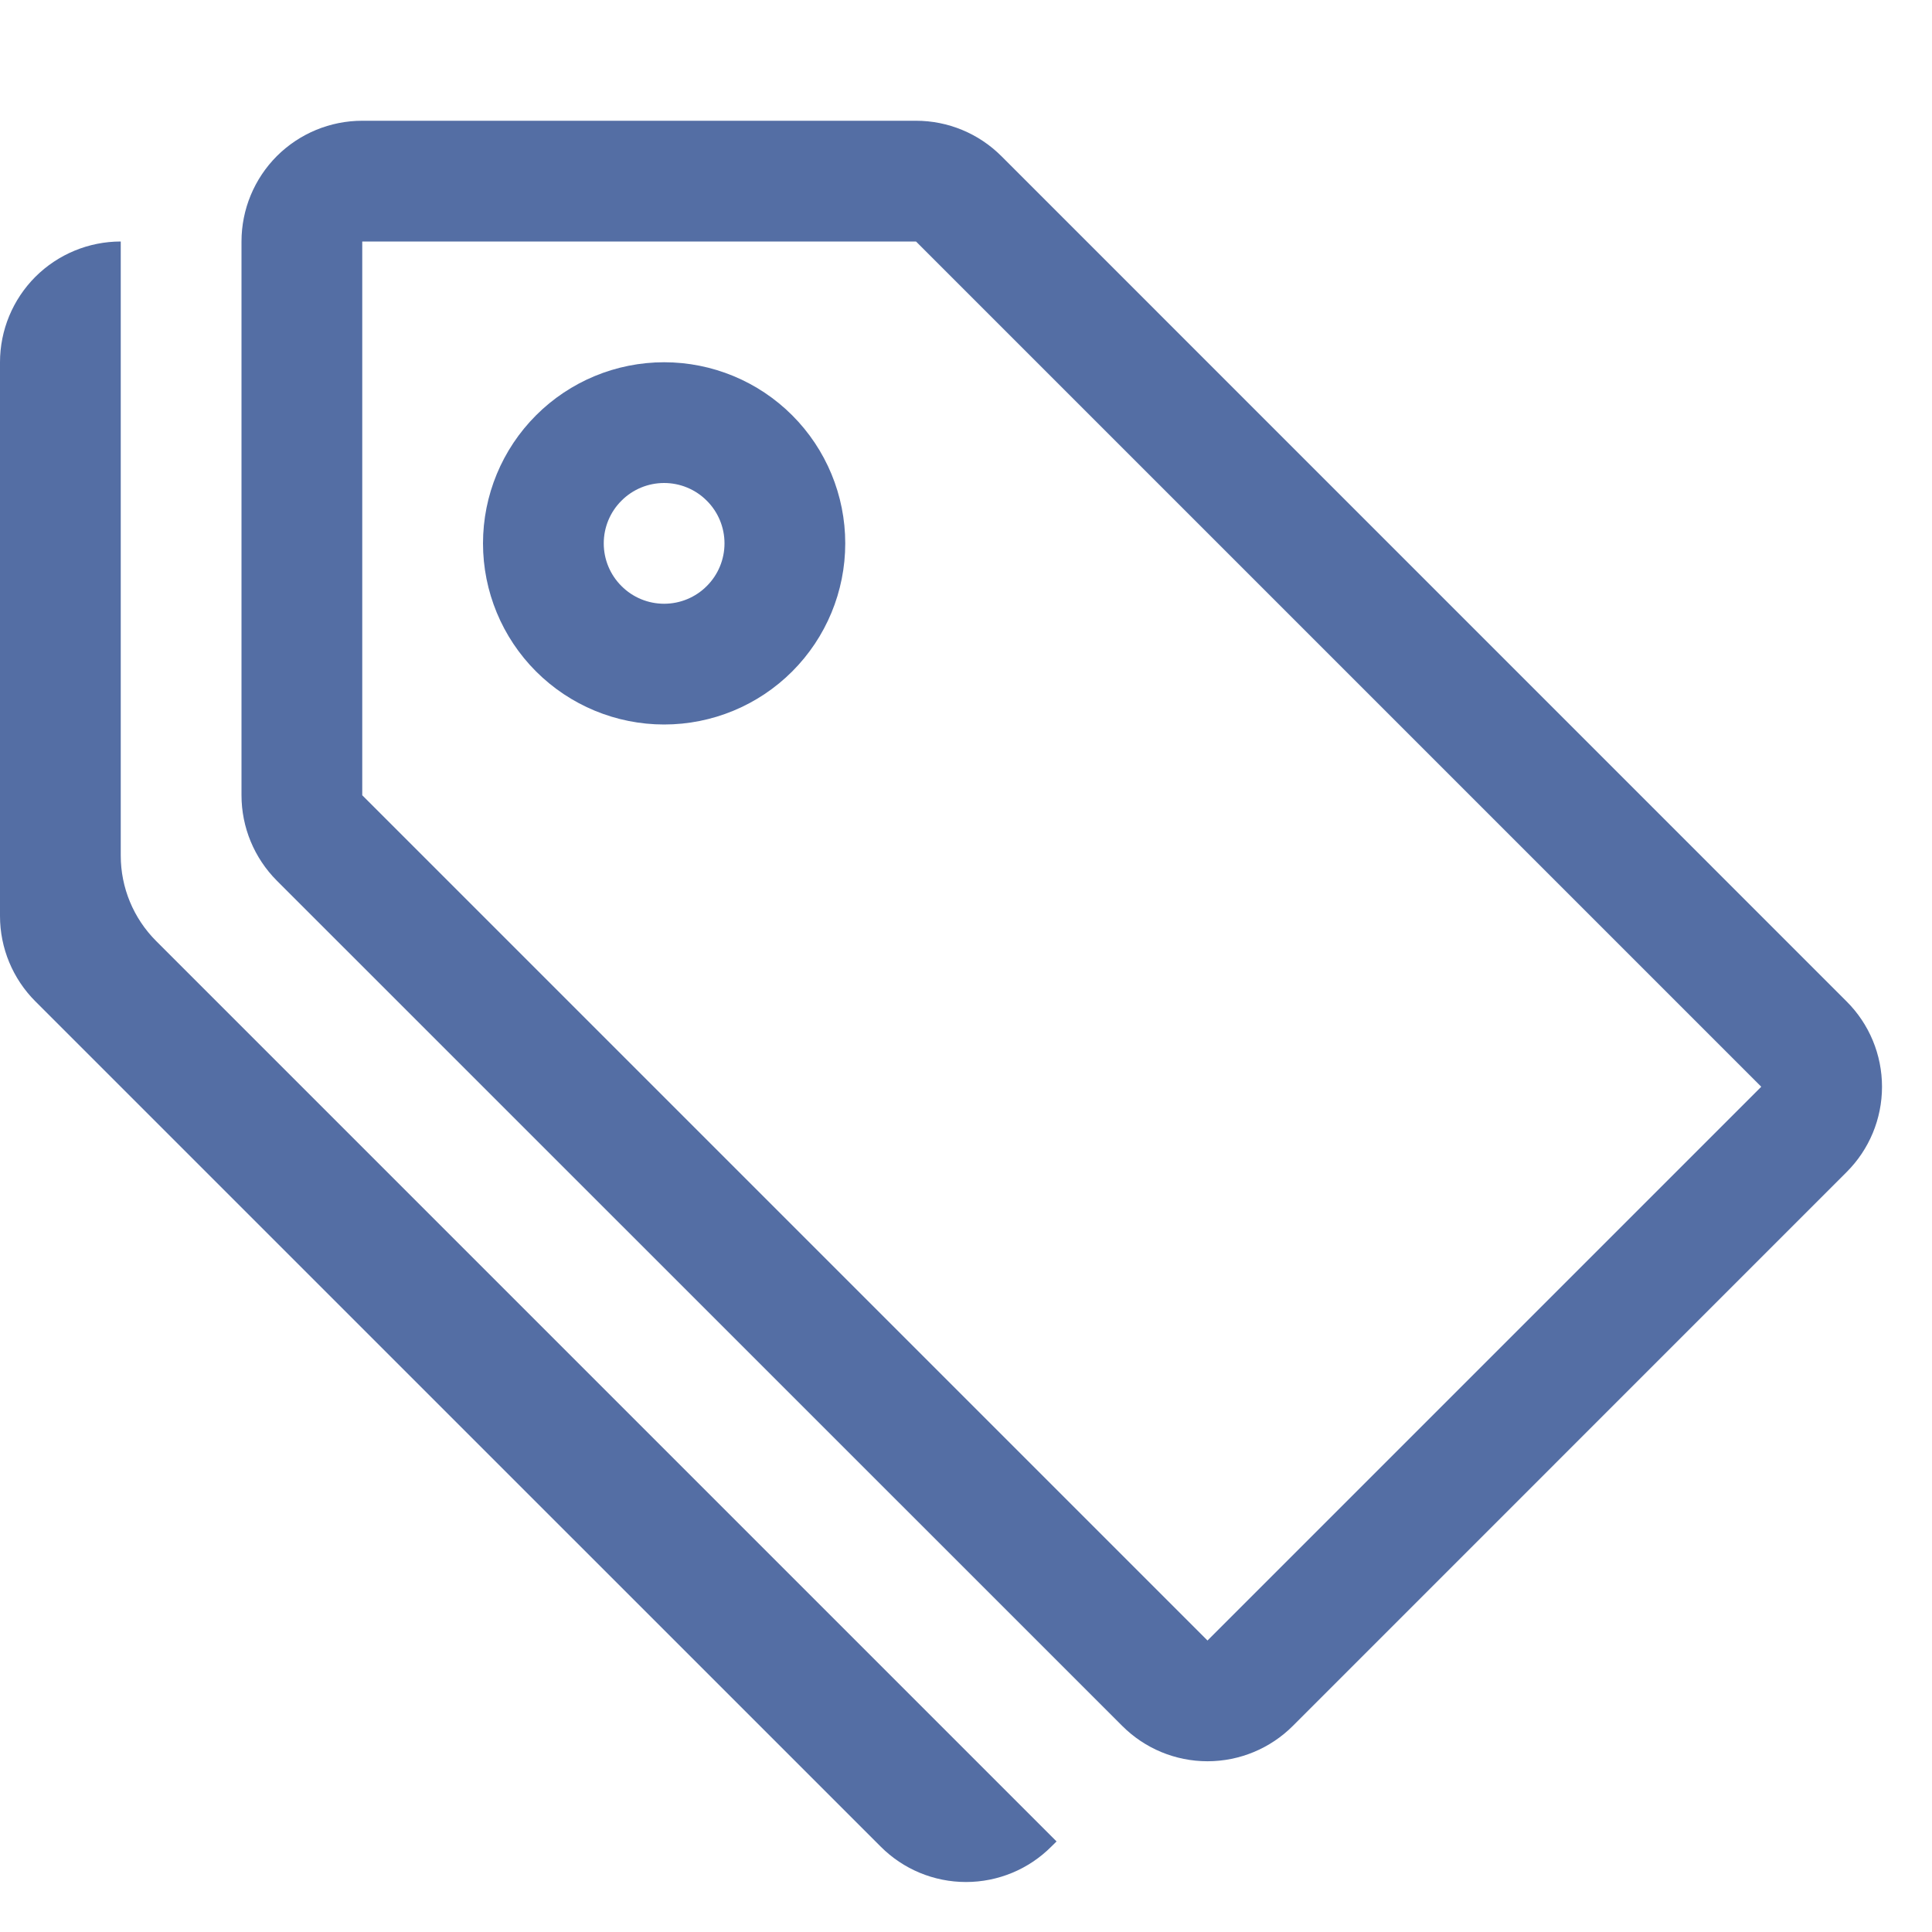
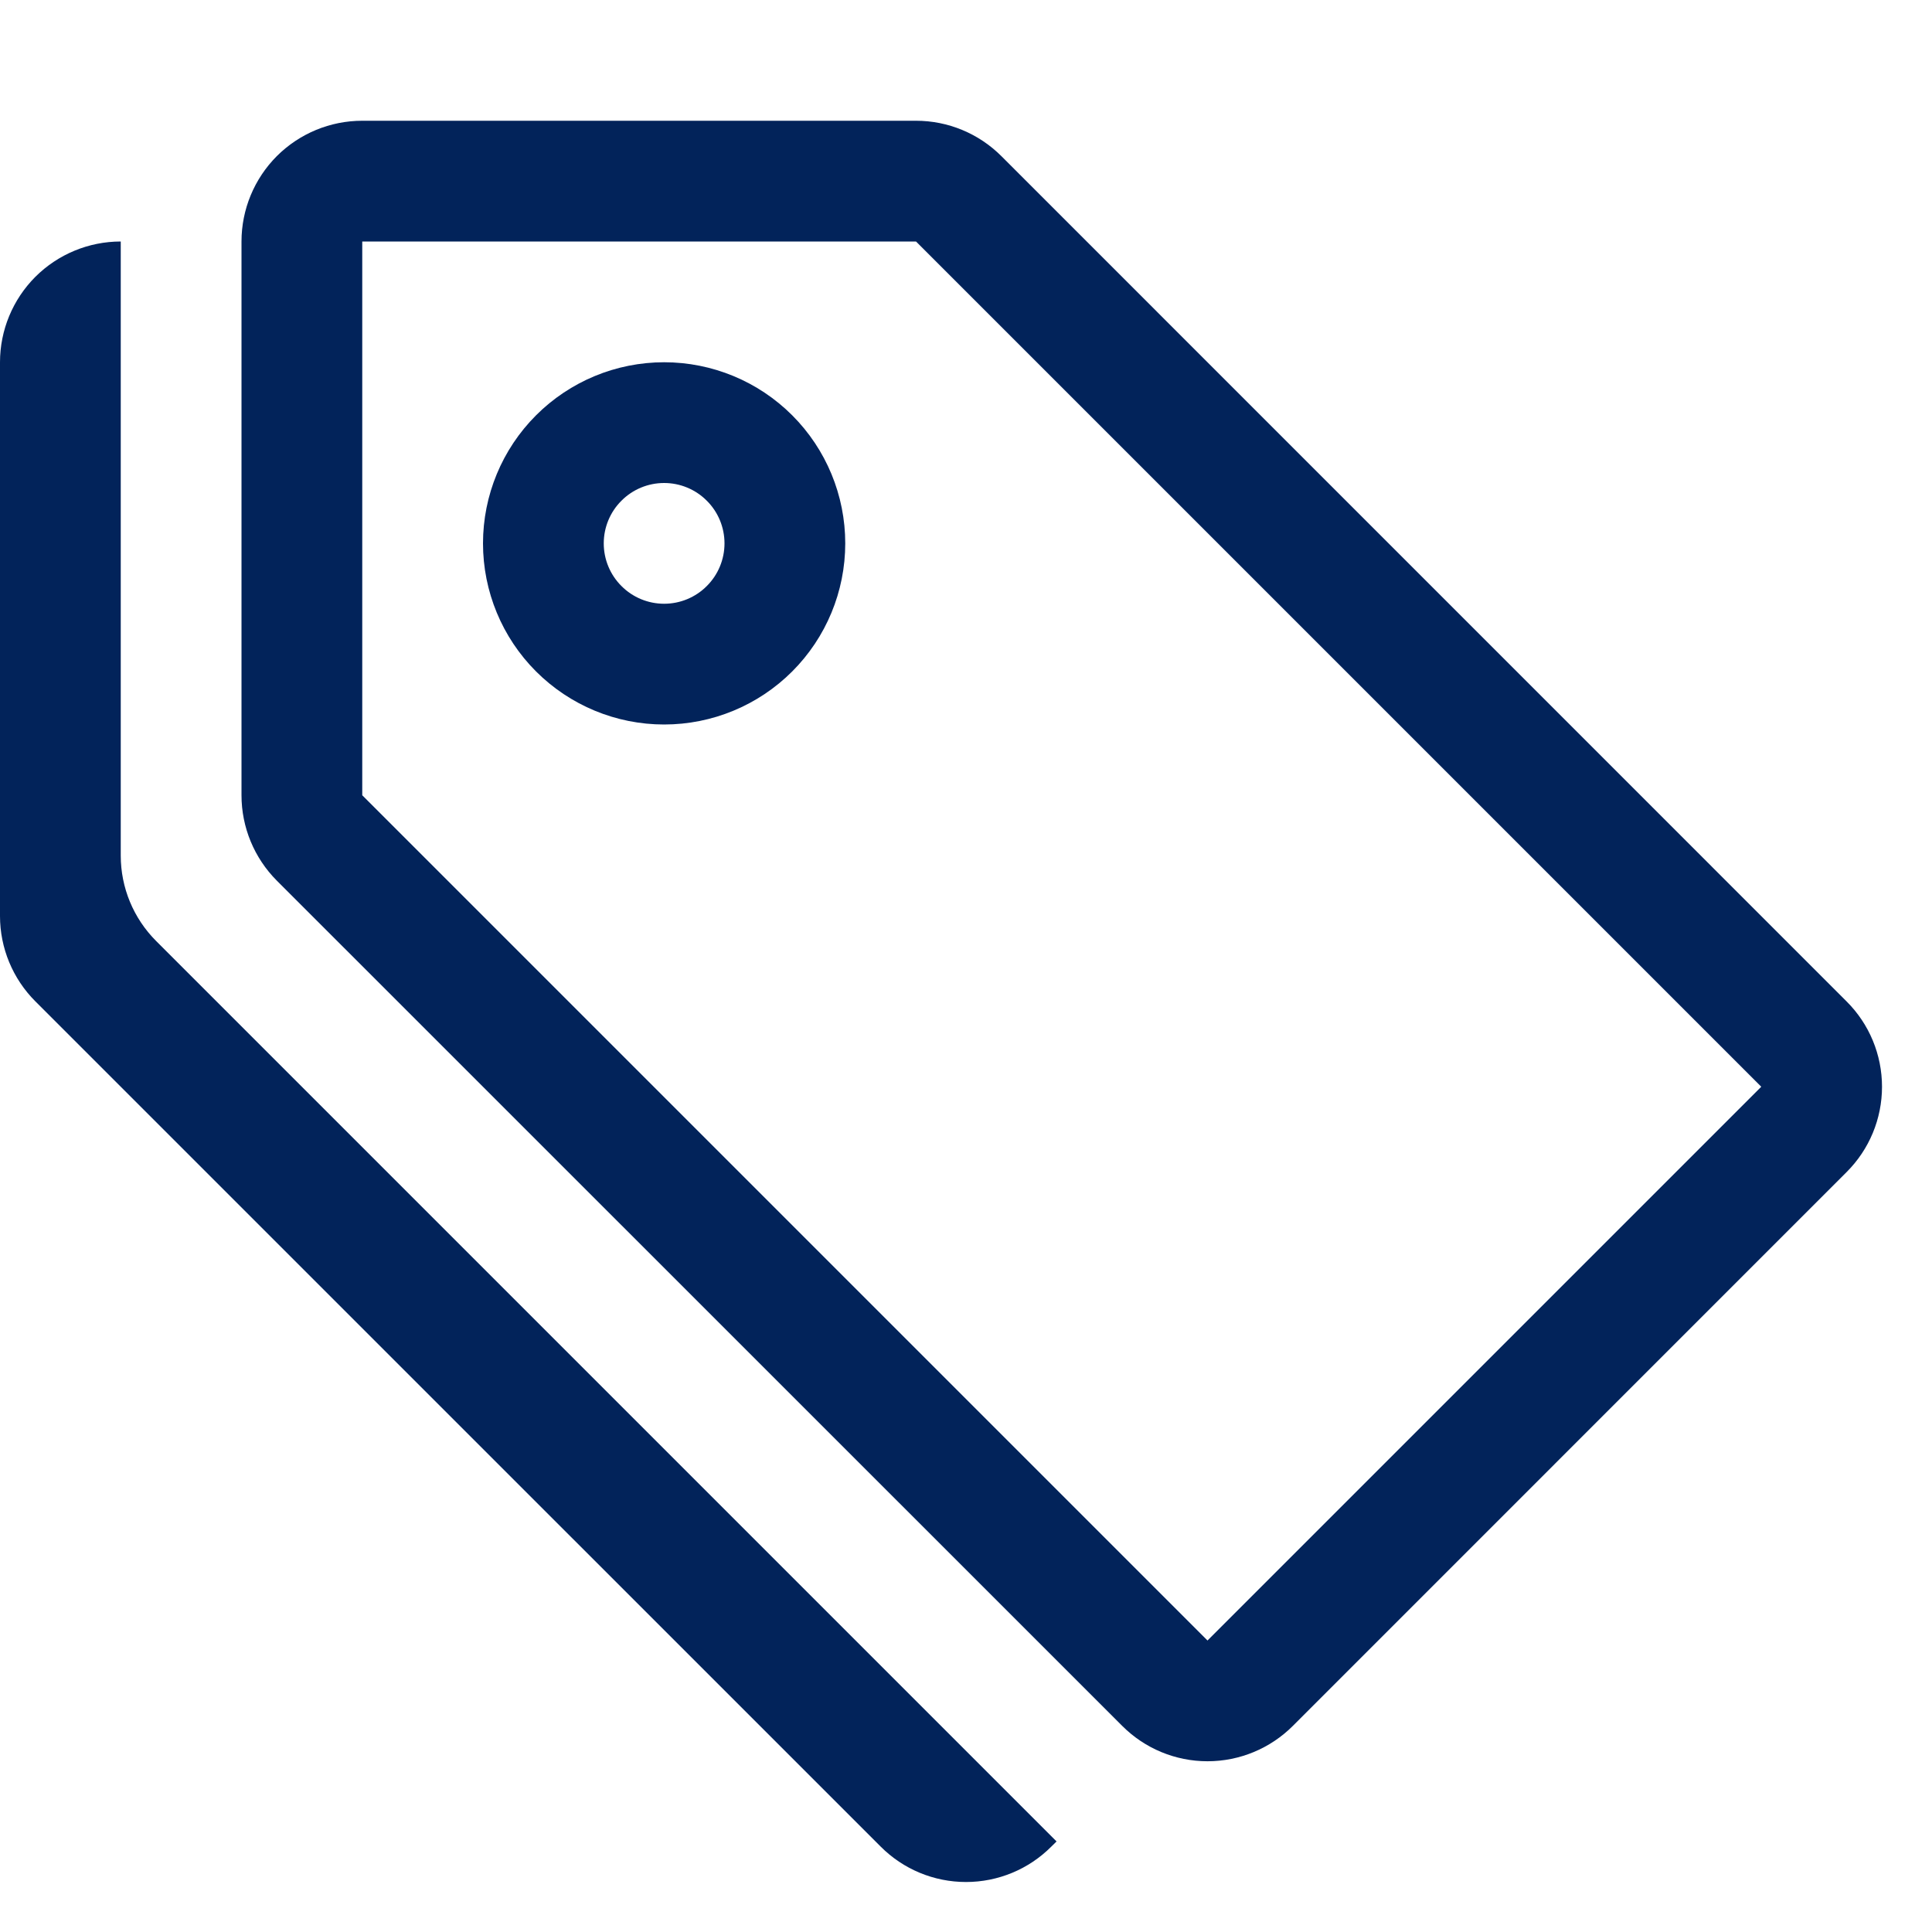
<svg xmlns="http://www.w3.org/2000/svg" width="24" height="24" viewBox="0 0 24 24" fill="none">
-   <path d="M4.5 3V9.879L15 20.379L21.879 13.5L11.379 3H4.5ZM3 3C3 2.602 3.158 2.221 3.439 1.939C3.721 1.658 4.102 1.5 4.5 1.5H11.379C11.777 1.5 12.158 1.658 12.44 1.94L22.939 12.44C23.221 12.721 23.379 13.102 23.379 13.5C23.379 13.898 23.221 14.279 22.939 14.56L16.061 21.439C15.779 21.721 15.398 21.879 15 21.879C14.602 21.879 14.221 21.721 13.94 21.439L3.439 10.94C3.158 10.658 3 10.277 3 9.879V3Z" fill="#546EA4" />
-   <path d="M8.25 7.5C8.051 7.5 7.86 7.421 7.72 7.28C7.579 7.14 7.5 6.949 7.5 6.75C7.5 6.551 7.579 6.36 7.72 6.22C7.86 6.079 8.051 6 8.25 6C8.449 6 8.64 6.079 8.78 6.22C8.921 6.36 9 6.551 9 6.75C9 6.949 8.921 7.14 8.78 7.28C8.64 7.421 8.449 7.5 8.25 7.5ZM8.25 9C8.847 9 9.419 8.763 9.841 8.341C10.263 7.919 10.5 7.347 10.5 6.75C10.5 6.153 10.263 5.581 9.841 5.159C9.419 4.737 8.847 4.5 8.25 4.5C7.653 4.5 7.081 4.737 6.659 5.159C6.237 5.581 6 6.153 6 6.75C6 7.347 6.237 7.919 6.659 8.341C7.081 8.763 7.653 9 8.25 9ZM1.5 10.629C1.5 11.027 1.658 11.408 1.94 11.69L13.125 22.875L13.06 22.939C12.779 23.221 12.398 23.379 12 23.379C11.602 23.379 11.221 23.221 10.94 22.939L0.44 12.44C0.158 12.158 8.49561e-05 11.777 0 11.379L0 4.5C0 4.102 0.158 3.721 0.439 3.439C0.721 3.158 1.102 3 1.5 3V10.629Z" fill="#546EA4" />
+   <path d="M4.5 3V9.879L15 20.379L21.879 13.5L11.379 3H4.5ZM3 3C3 2.602 3.158 2.221 3.439 1.939C3.721 1.658 4.102 1.5 4.5 1.5H11.379C11.777 1.5 12.158 1.658 12.44 1.94L22.939 12.44C23.221 12.721 23.379 13.102 23.379 13.5C23.379 13.898 23.221 14.279 22.939 14.56L16.061 21.439C15.779 21.721 15.398 21.879 15 21.879C14.602 21.879 14.221 21.721 13.94 21.439L3.439 10.94C3.158 10.658 3 10.277 3 9.879V3Z" fill="#02235A" />
+   <path d="M8.25 7.5C8.051 7.5 7.86 7.421 7.72 7.28C7.579 7.14 7.5 6.949 7.5 6.75C7.5 6.551 7.579 6.36 7.72 6.22C7.86 6.079 8.051 6 8.25 6C8.449 6 8.64 6.079 8.78 6.22C8.921 6.36 9 6.551 9 6.75C9 6.949 8.921 7.14 8.78 7.28C8.64 7.421 8.449 7.5 8.25 7.5ZM8.25 9C8.847 9 9.419 8.763 9.841 8.341C10.263 7.919 10.5 7.347 10.5 6.75C10.5 6.153 10.263 5.581 9.841 5.159C9.419 4.737 8.847 4.5 8.25 4.5C7.653 4.5 7.081 4.737 6.659 5.159C6.237 5.581 6 6.153 6 6.75C6 7.347 6.237 7.919 6.659 8.341C7.081 8.763 7.653 9 8.25 9ZM1.5 10.629C1.5 11.027 1.658 11.408 1.94 11.69L13.125 22.875L13.06 22.939C12.779 23.221 12.398 23.379 12 23.379C11.602 23.379 11.221 23.221 10.94 22.939L0.44 12.44C0.158 12.158 8.49561e-05 11.777 0 11.379L0 4.5C0 4.102 0.158 3.721 0.439 3.439C0.721 3.158 1.102 3 1.5 3V10.629Z" fill="#02235A" />
</svg>
